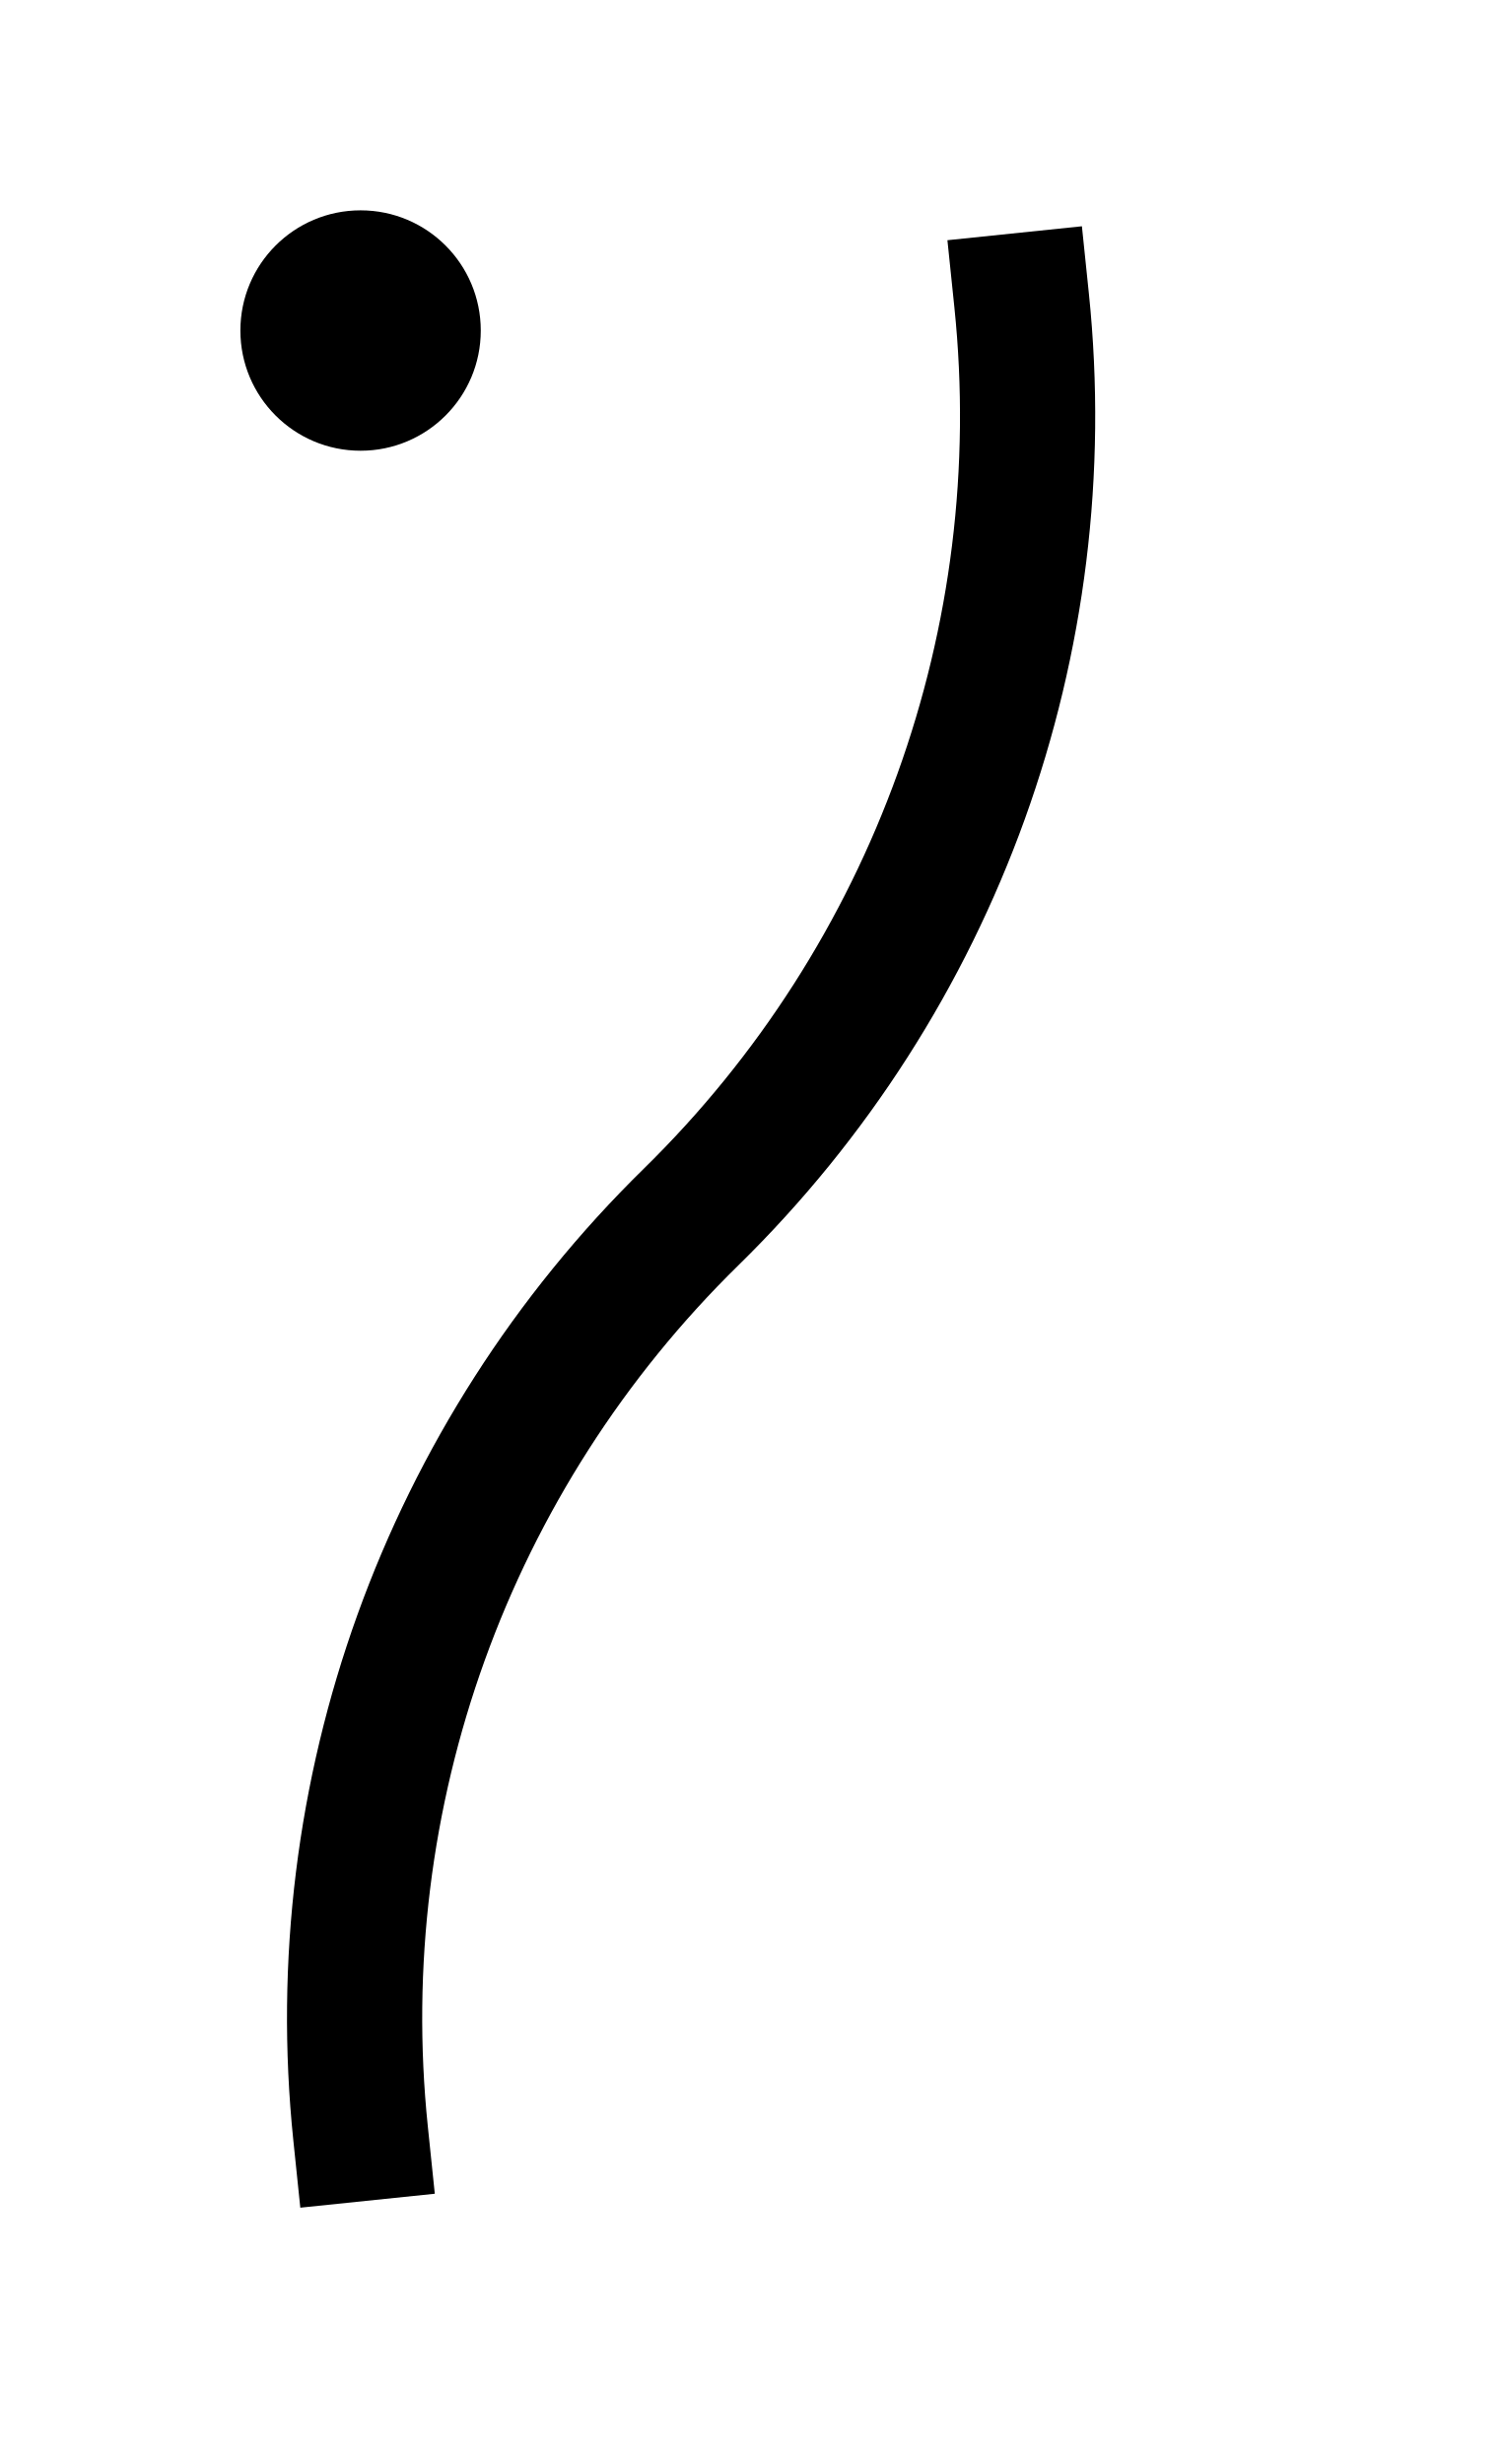
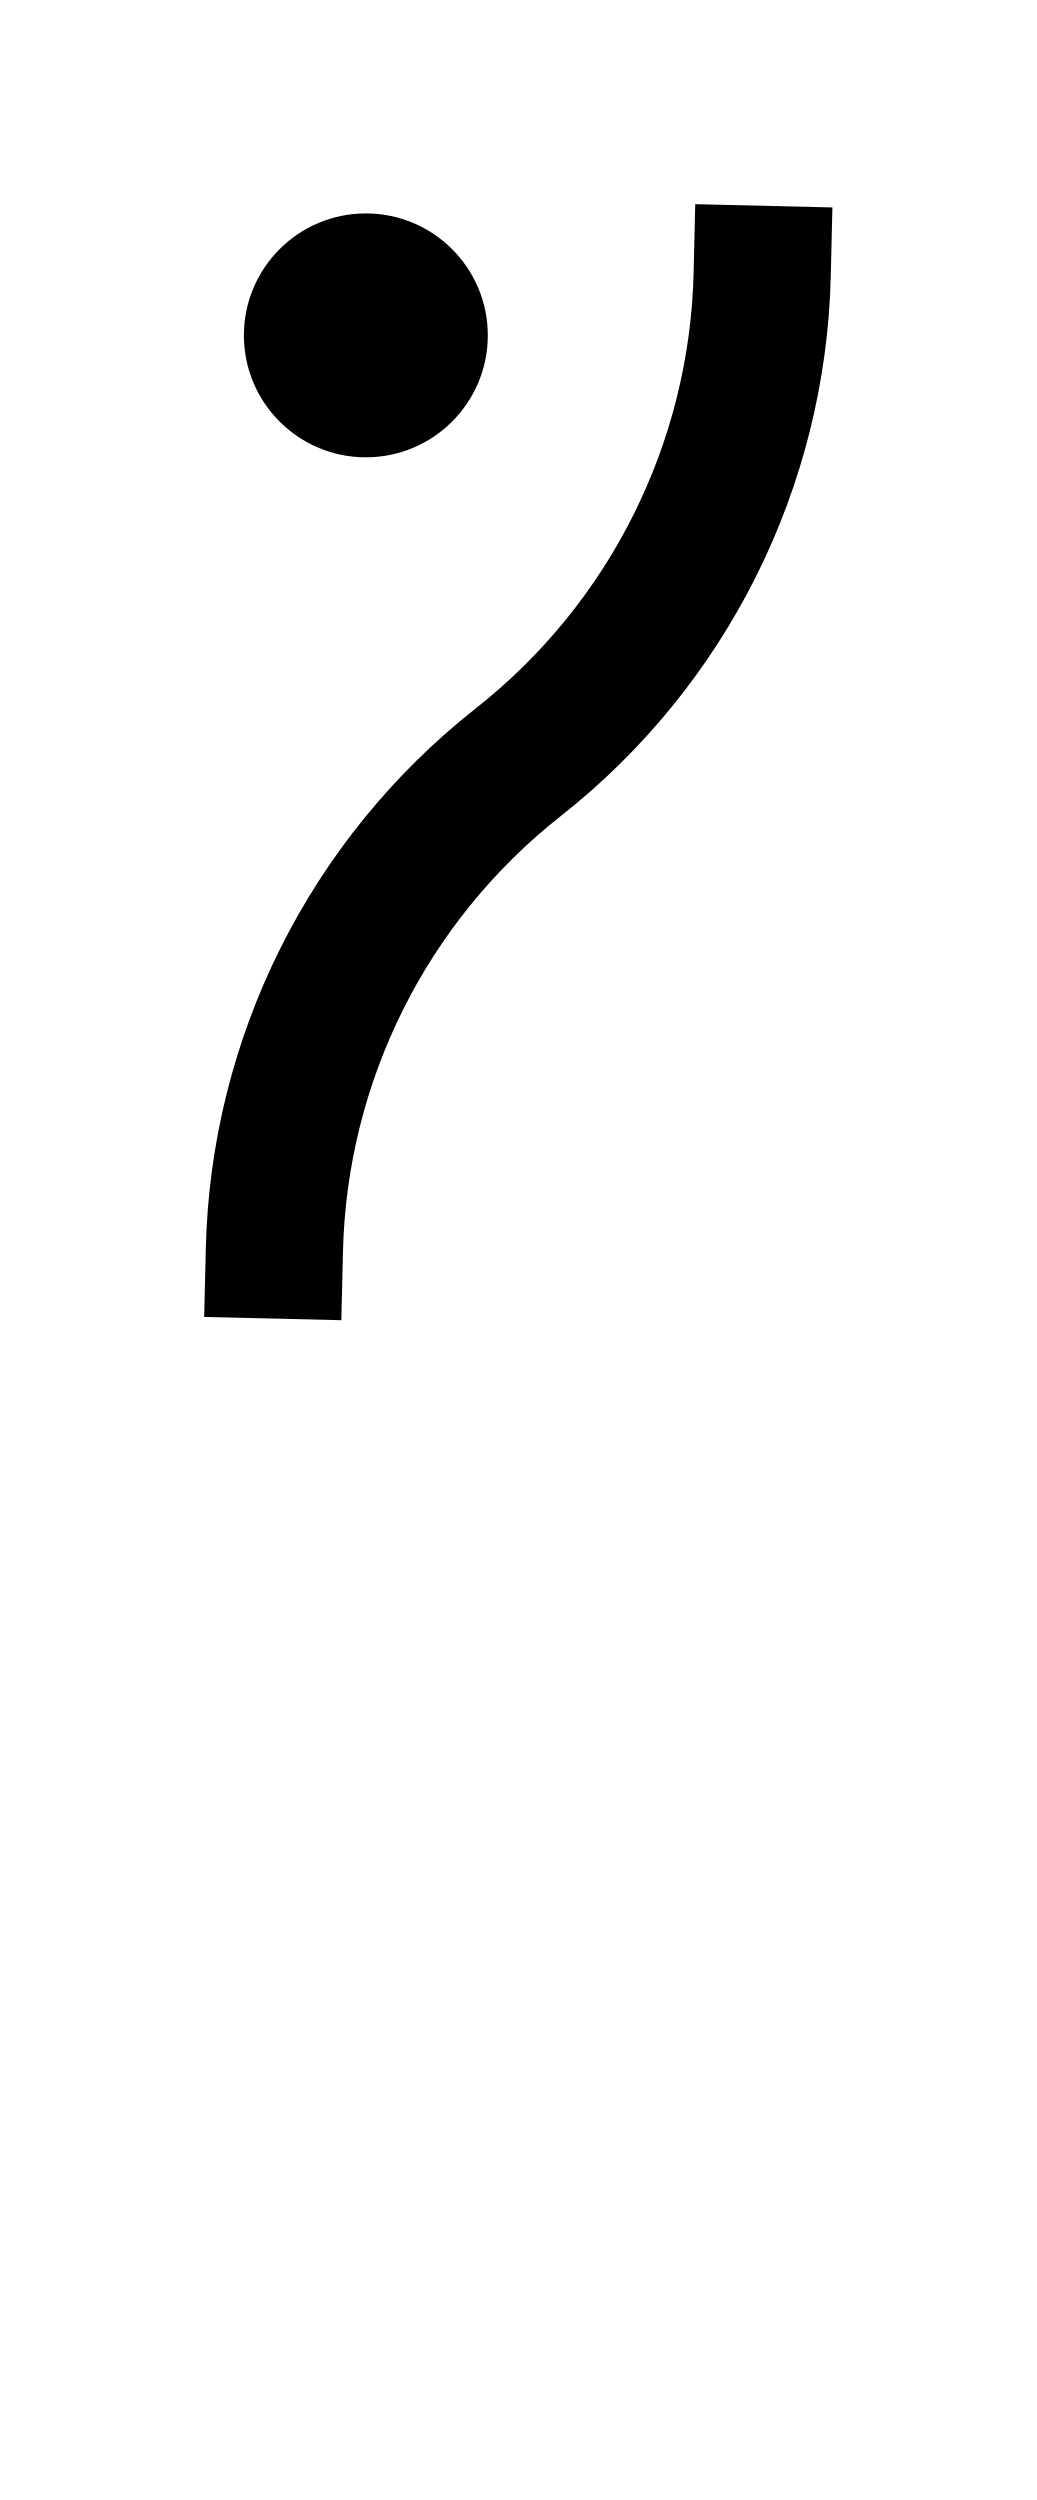
- <svg xmlns="http://www.w3.org/2000/svg" viewBox="0 0 100 164" fill="none" stroke="currentColor" stroke-width="9" stroke-linecap="square" stroke-linejoin="miter">
+ <svg xmlns="http://www.w3.org/2000/svg" viewBox="0 0 68 164" fill="none" stroke="currentColor" stroke-width="9" stroke-linecap="square" stroke-linejoin="miter">
  <circle cx="24" cy="22" r="8.0" fill="currentColor" stroke="none" />
-   <path d="M 68 20 A 74.64 74.64 0 0 1 46 81 A 74.64 74.64 0 0 0 24 142" />
+   <path d="M 50 18 A 42 42 0 0 1 34 50 A 42 42 0 0 0 18 82" />
</svg>
